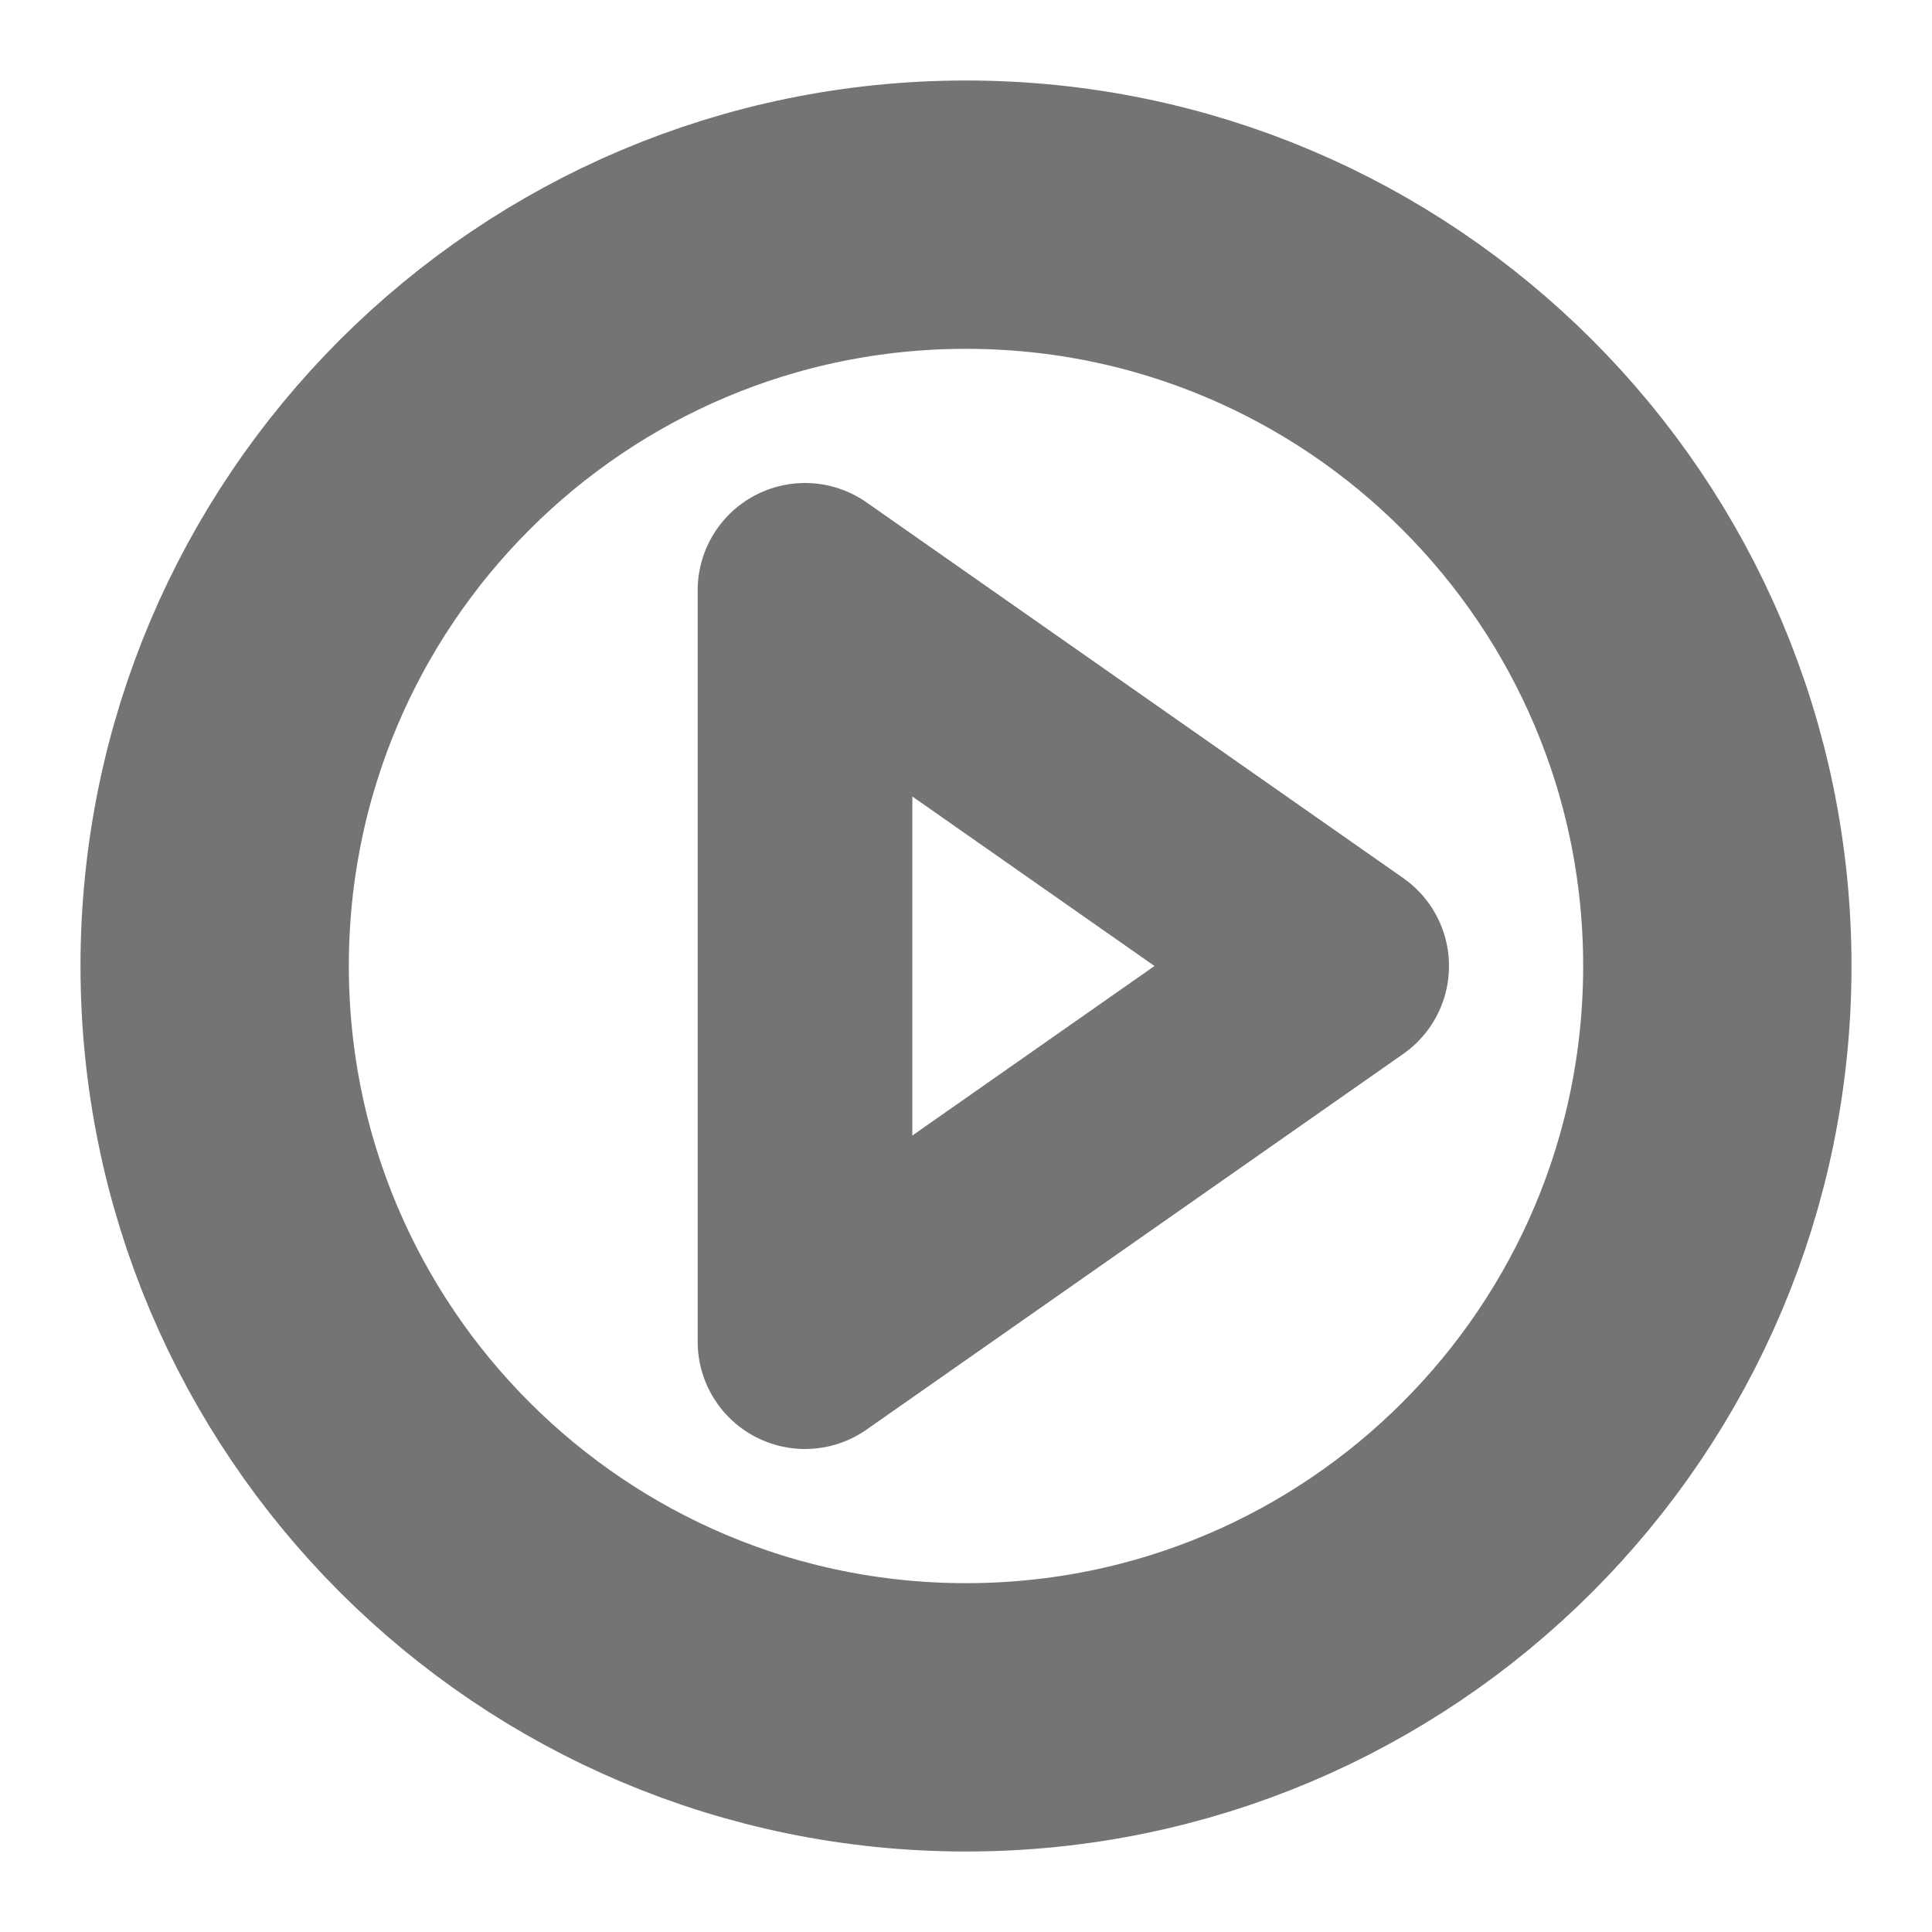
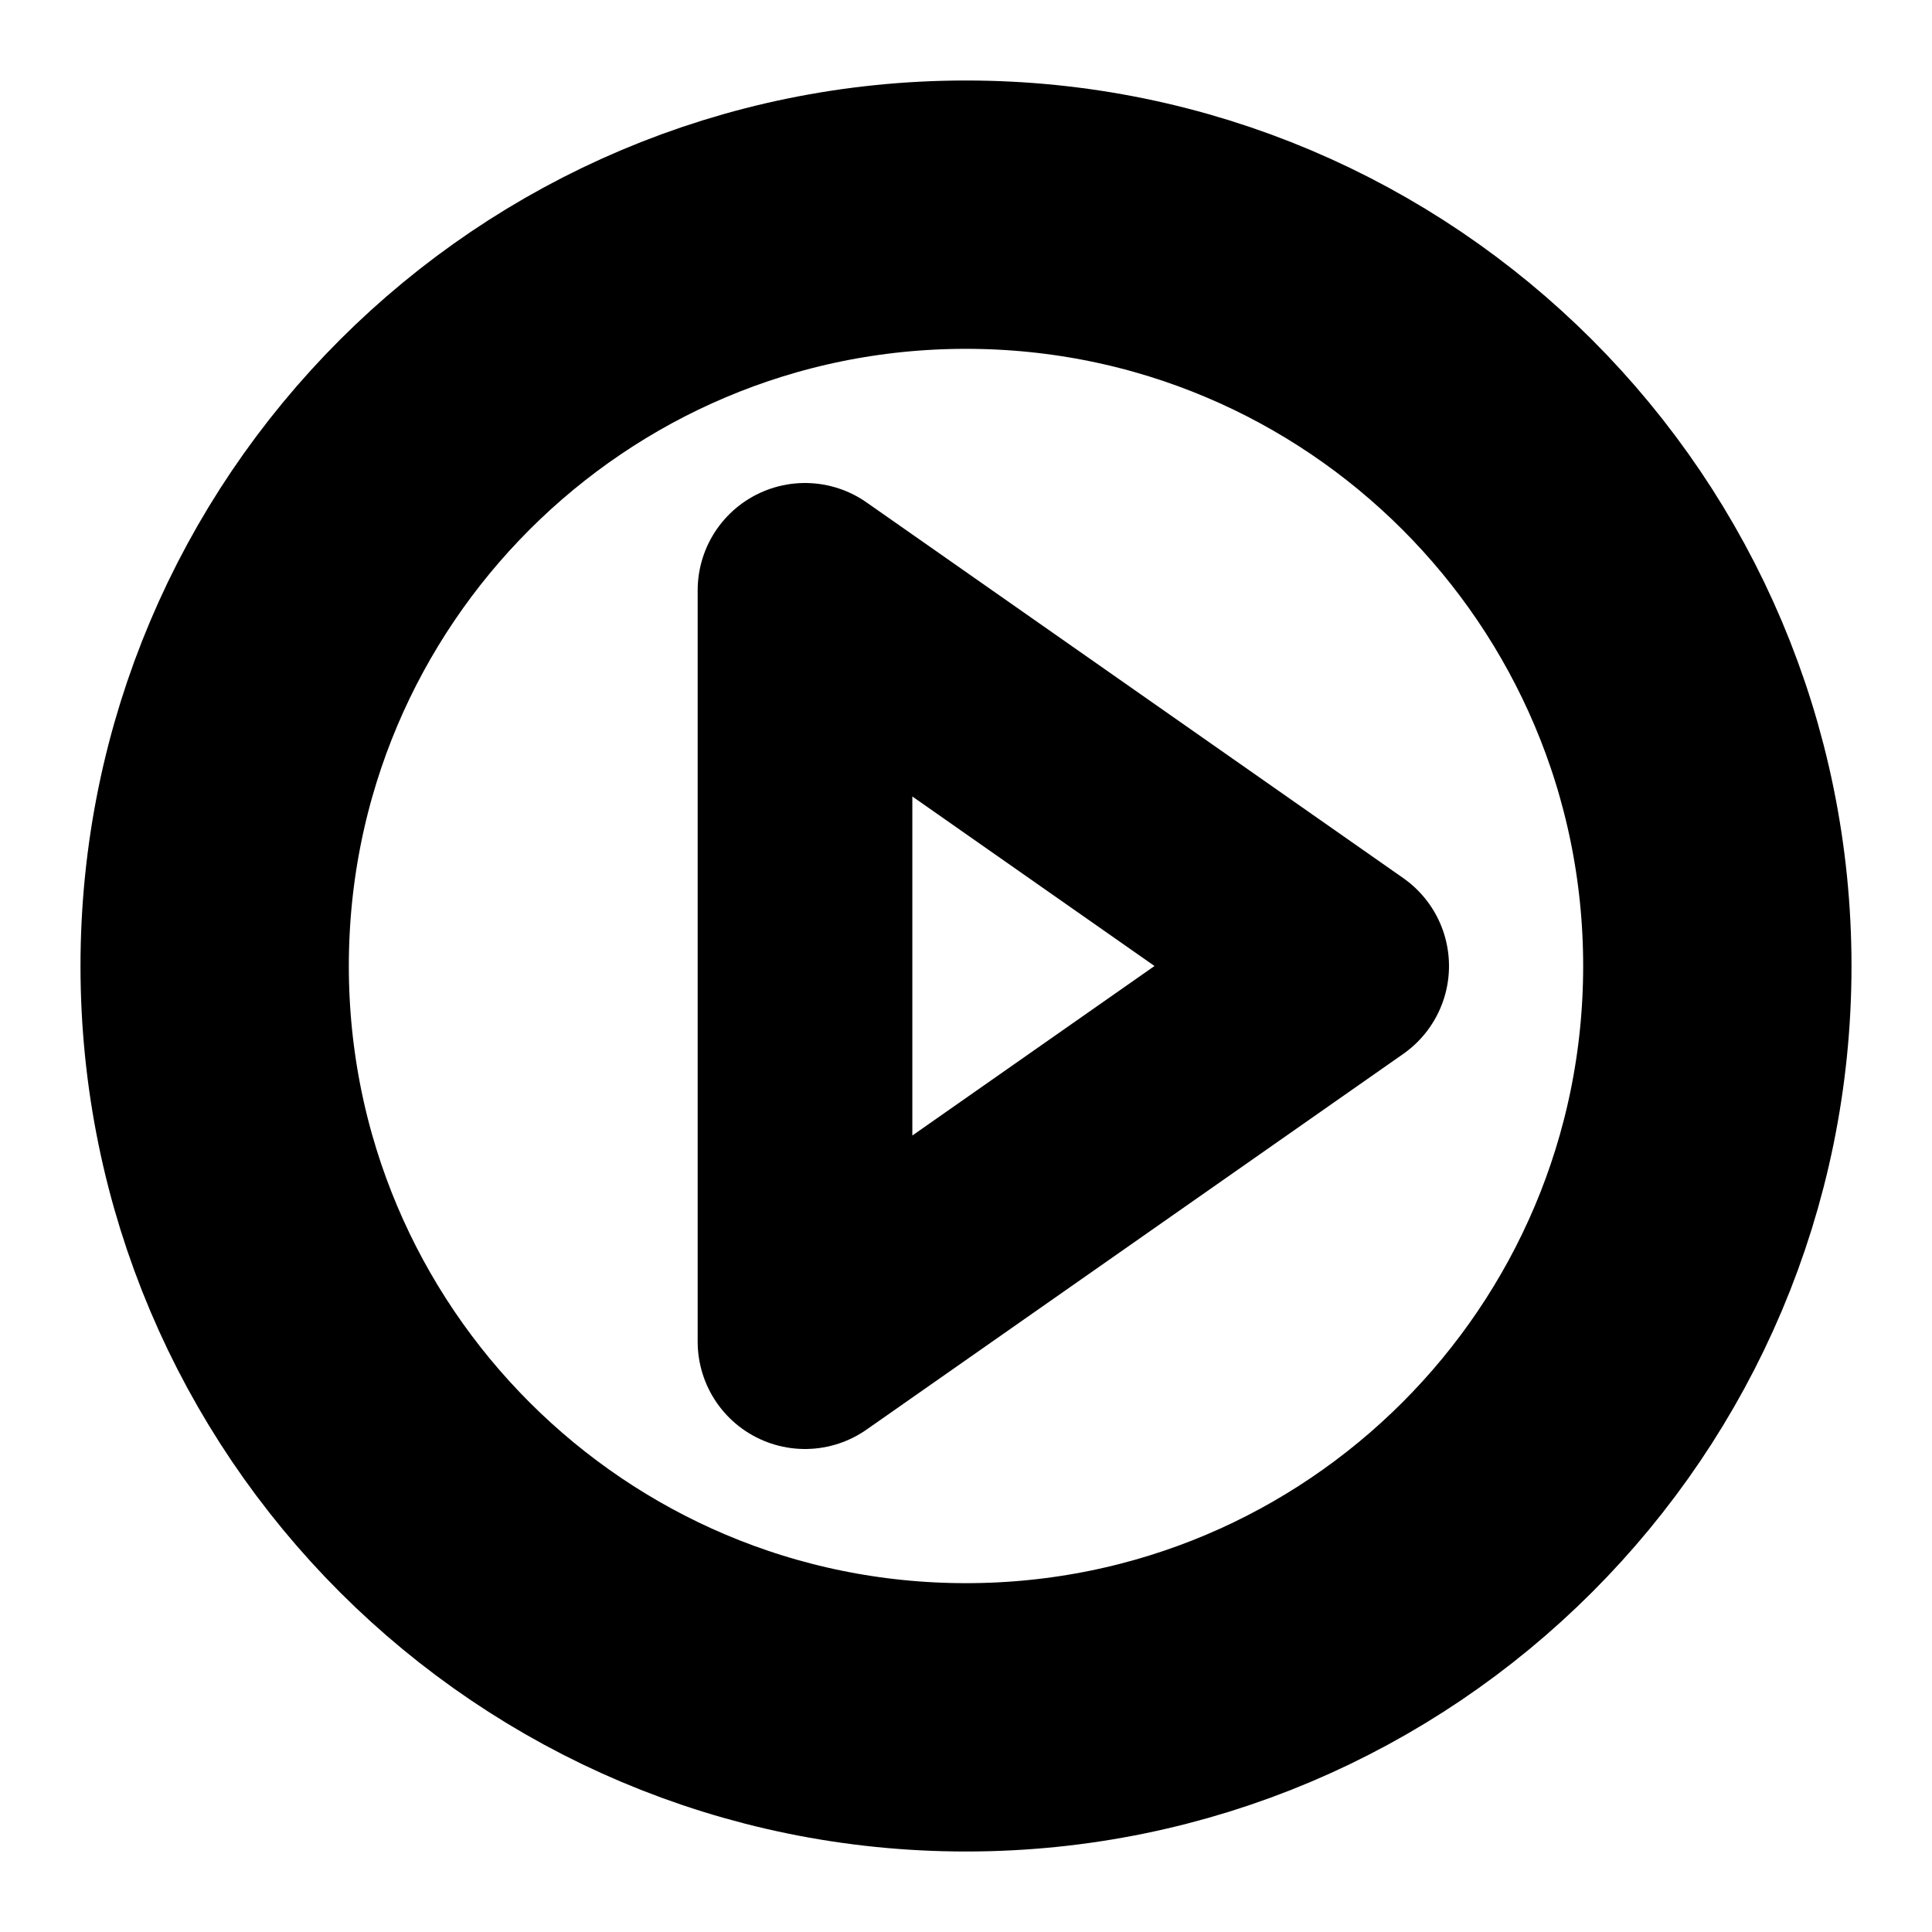
<svg xmlns="http://www.w3.org/2000/svg" width="18" height="18" viewBox="0 0 18 18" fill="none">
-   <circle cx="9" cy="9" r="7" stroke="#747474" stroke-width="2.5" />
-   <path d="M7.5 5.5V12.5L12.5 9L7.5 5.5Z" stroke="#747474" stroke-width="2" stroke-linejoin="round" />
+   <circle cx="9" cy="9" r="7" stroke="#000000" stroke-width="2.5" />
+   <path d="M7.5 5.5V12.5L12.5 9L7.5 5.5Z" stroke="#000000" stroke-width="2" stroke-linejoin="round" />
</svg>
